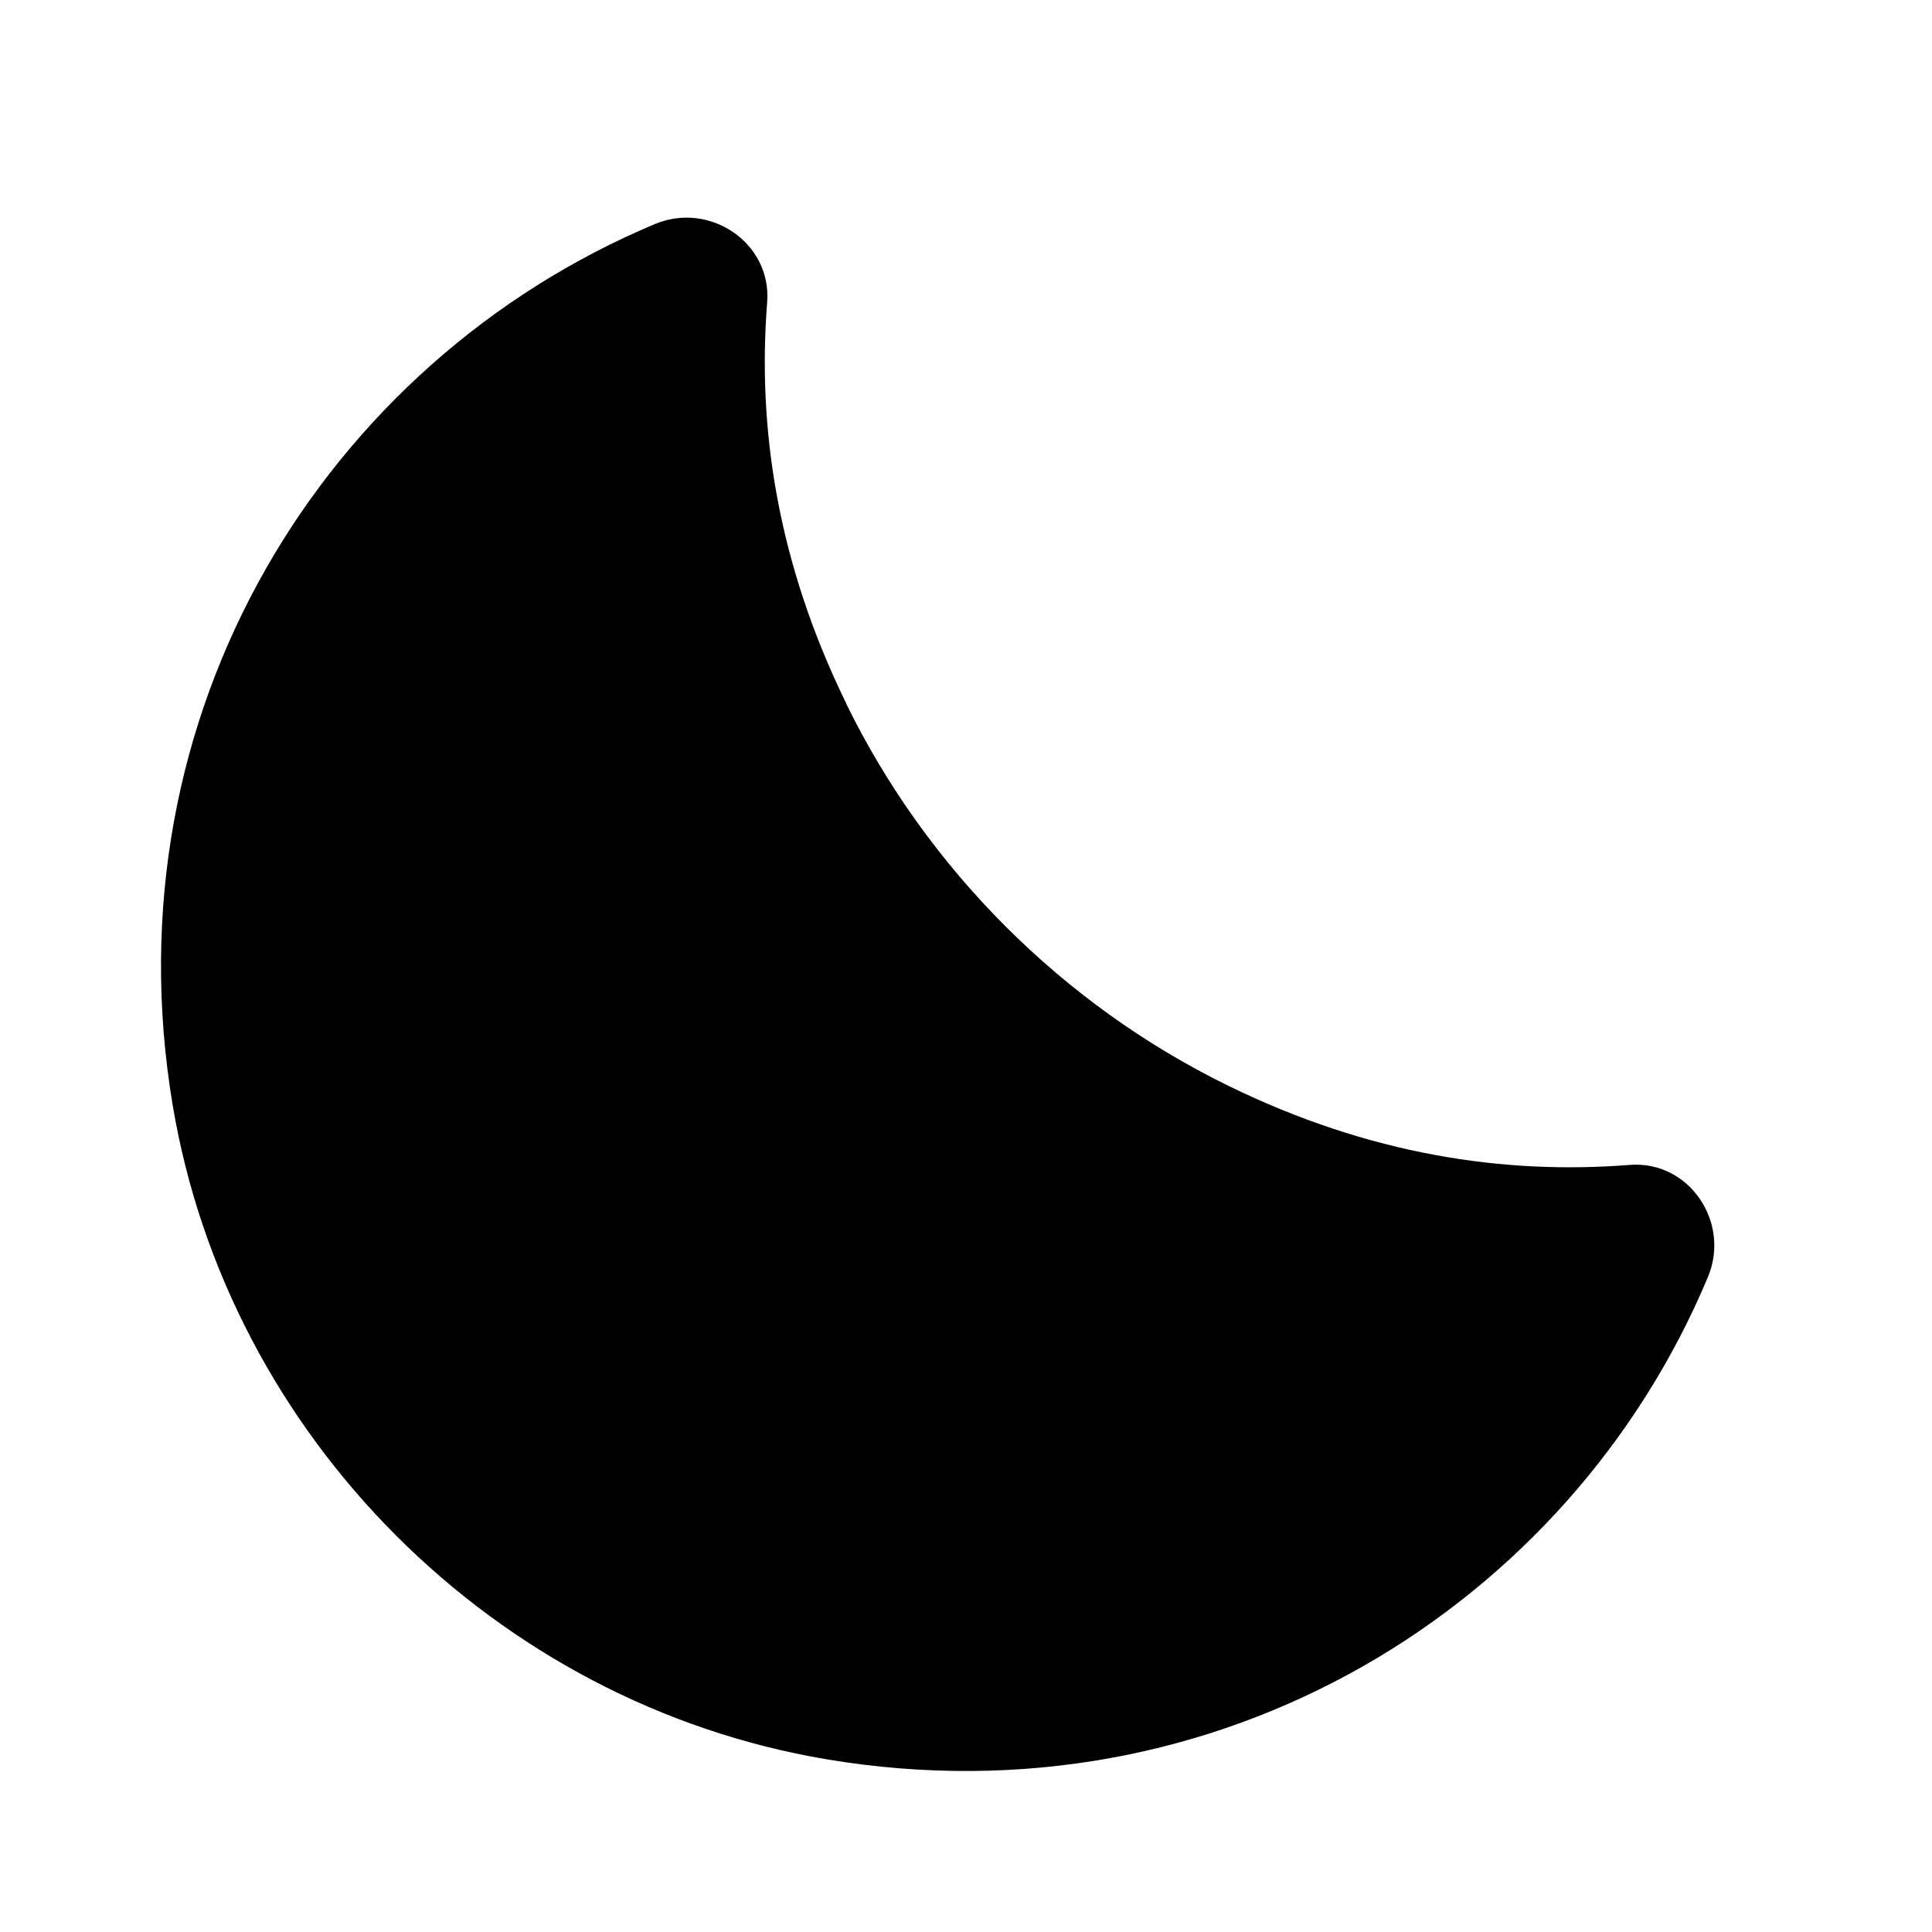
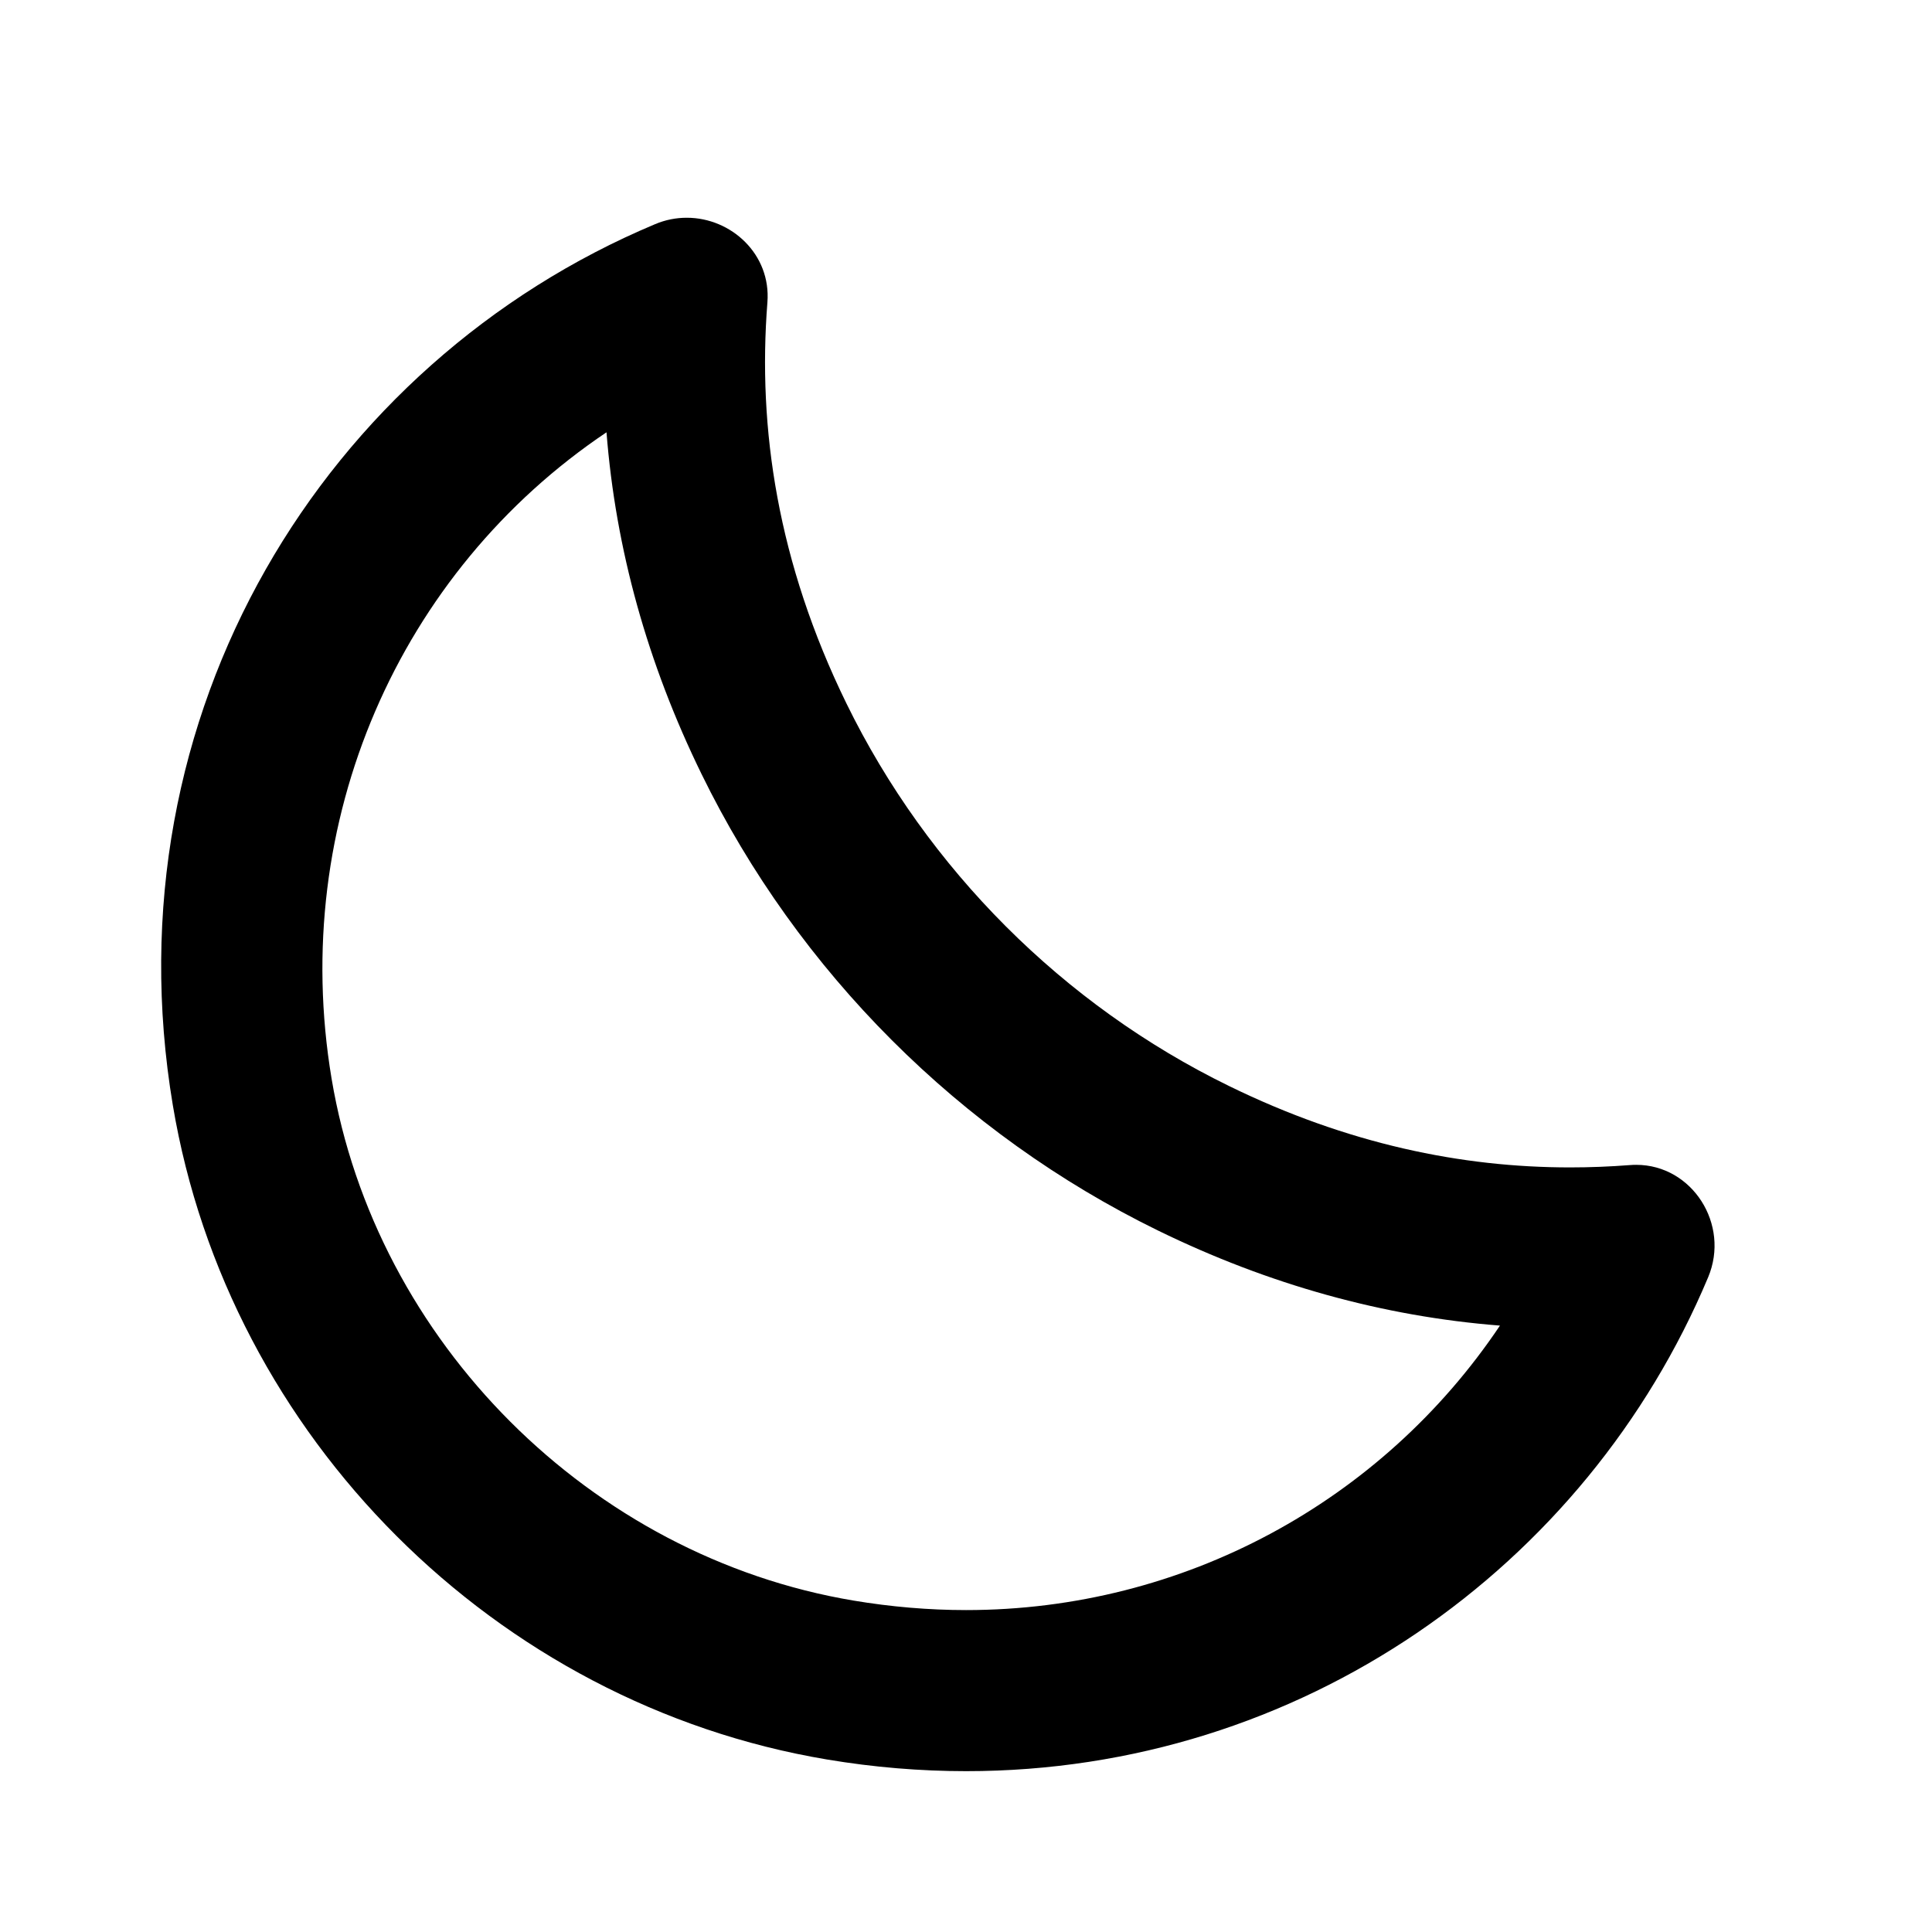
<svg xmlns="http://www.w3.org/2000/svg" viewBox="0 0 24 24">
-   <path d="M10.512,8.738c-.855-1.749-1.105-3.419-.982-4.983,.058-.737-.712-1.257-1.394-.972C4.041,4.5,1.329,8.856,2.145,13.728c.689,4.118,4.008,7.437,8.126,8.127,4.873,.816,9.229-1.896,10.945-5.99,.286-.682-.234-1.452-.972-1.394-1.564,.123-3.233-.127-4.983-.982-2.057-1.005-3.745-2.694-4.751-4.751Z" />
+   <path d="m7.534,5.368c.113,1.449.508,2.872,1.181,4.248,1.2,2.456,3.214,4.469,5.67,5.67,1.375.672,2.8,1.068,4.248,1.181-1.466,2.186-3.932,3.534-6.632,3.534-.462,0-.932-.04-1.398-.118-3.27-.548-5.936-3.214-6.484-6.484-.534-3.192.84-6.3,3.417-8.03m.994-2.664c-.13,0-.263.025-.393.08-4.094,1.717-6.806,6.072-5.99,10.945.69,4.118,4.008,7.437,8.126,8.127.585.098,1.163.145,1.729.145,4.152,0,7.706-2.532,9.217-6.135.276-.657-.198-1.397-.893-1.397-.026,0-.052.001-.078.003-.246.019-.494.029-.745.029-1.346,0-2.763-.291-4.237-1.012-2.057-1.005-3.745-2.694-4.751-4.751-.855-1.749-1.105-3.418-.982-4.983.047-.597-.449-1.051-1.001-1.051h0Z" />
</svg>
